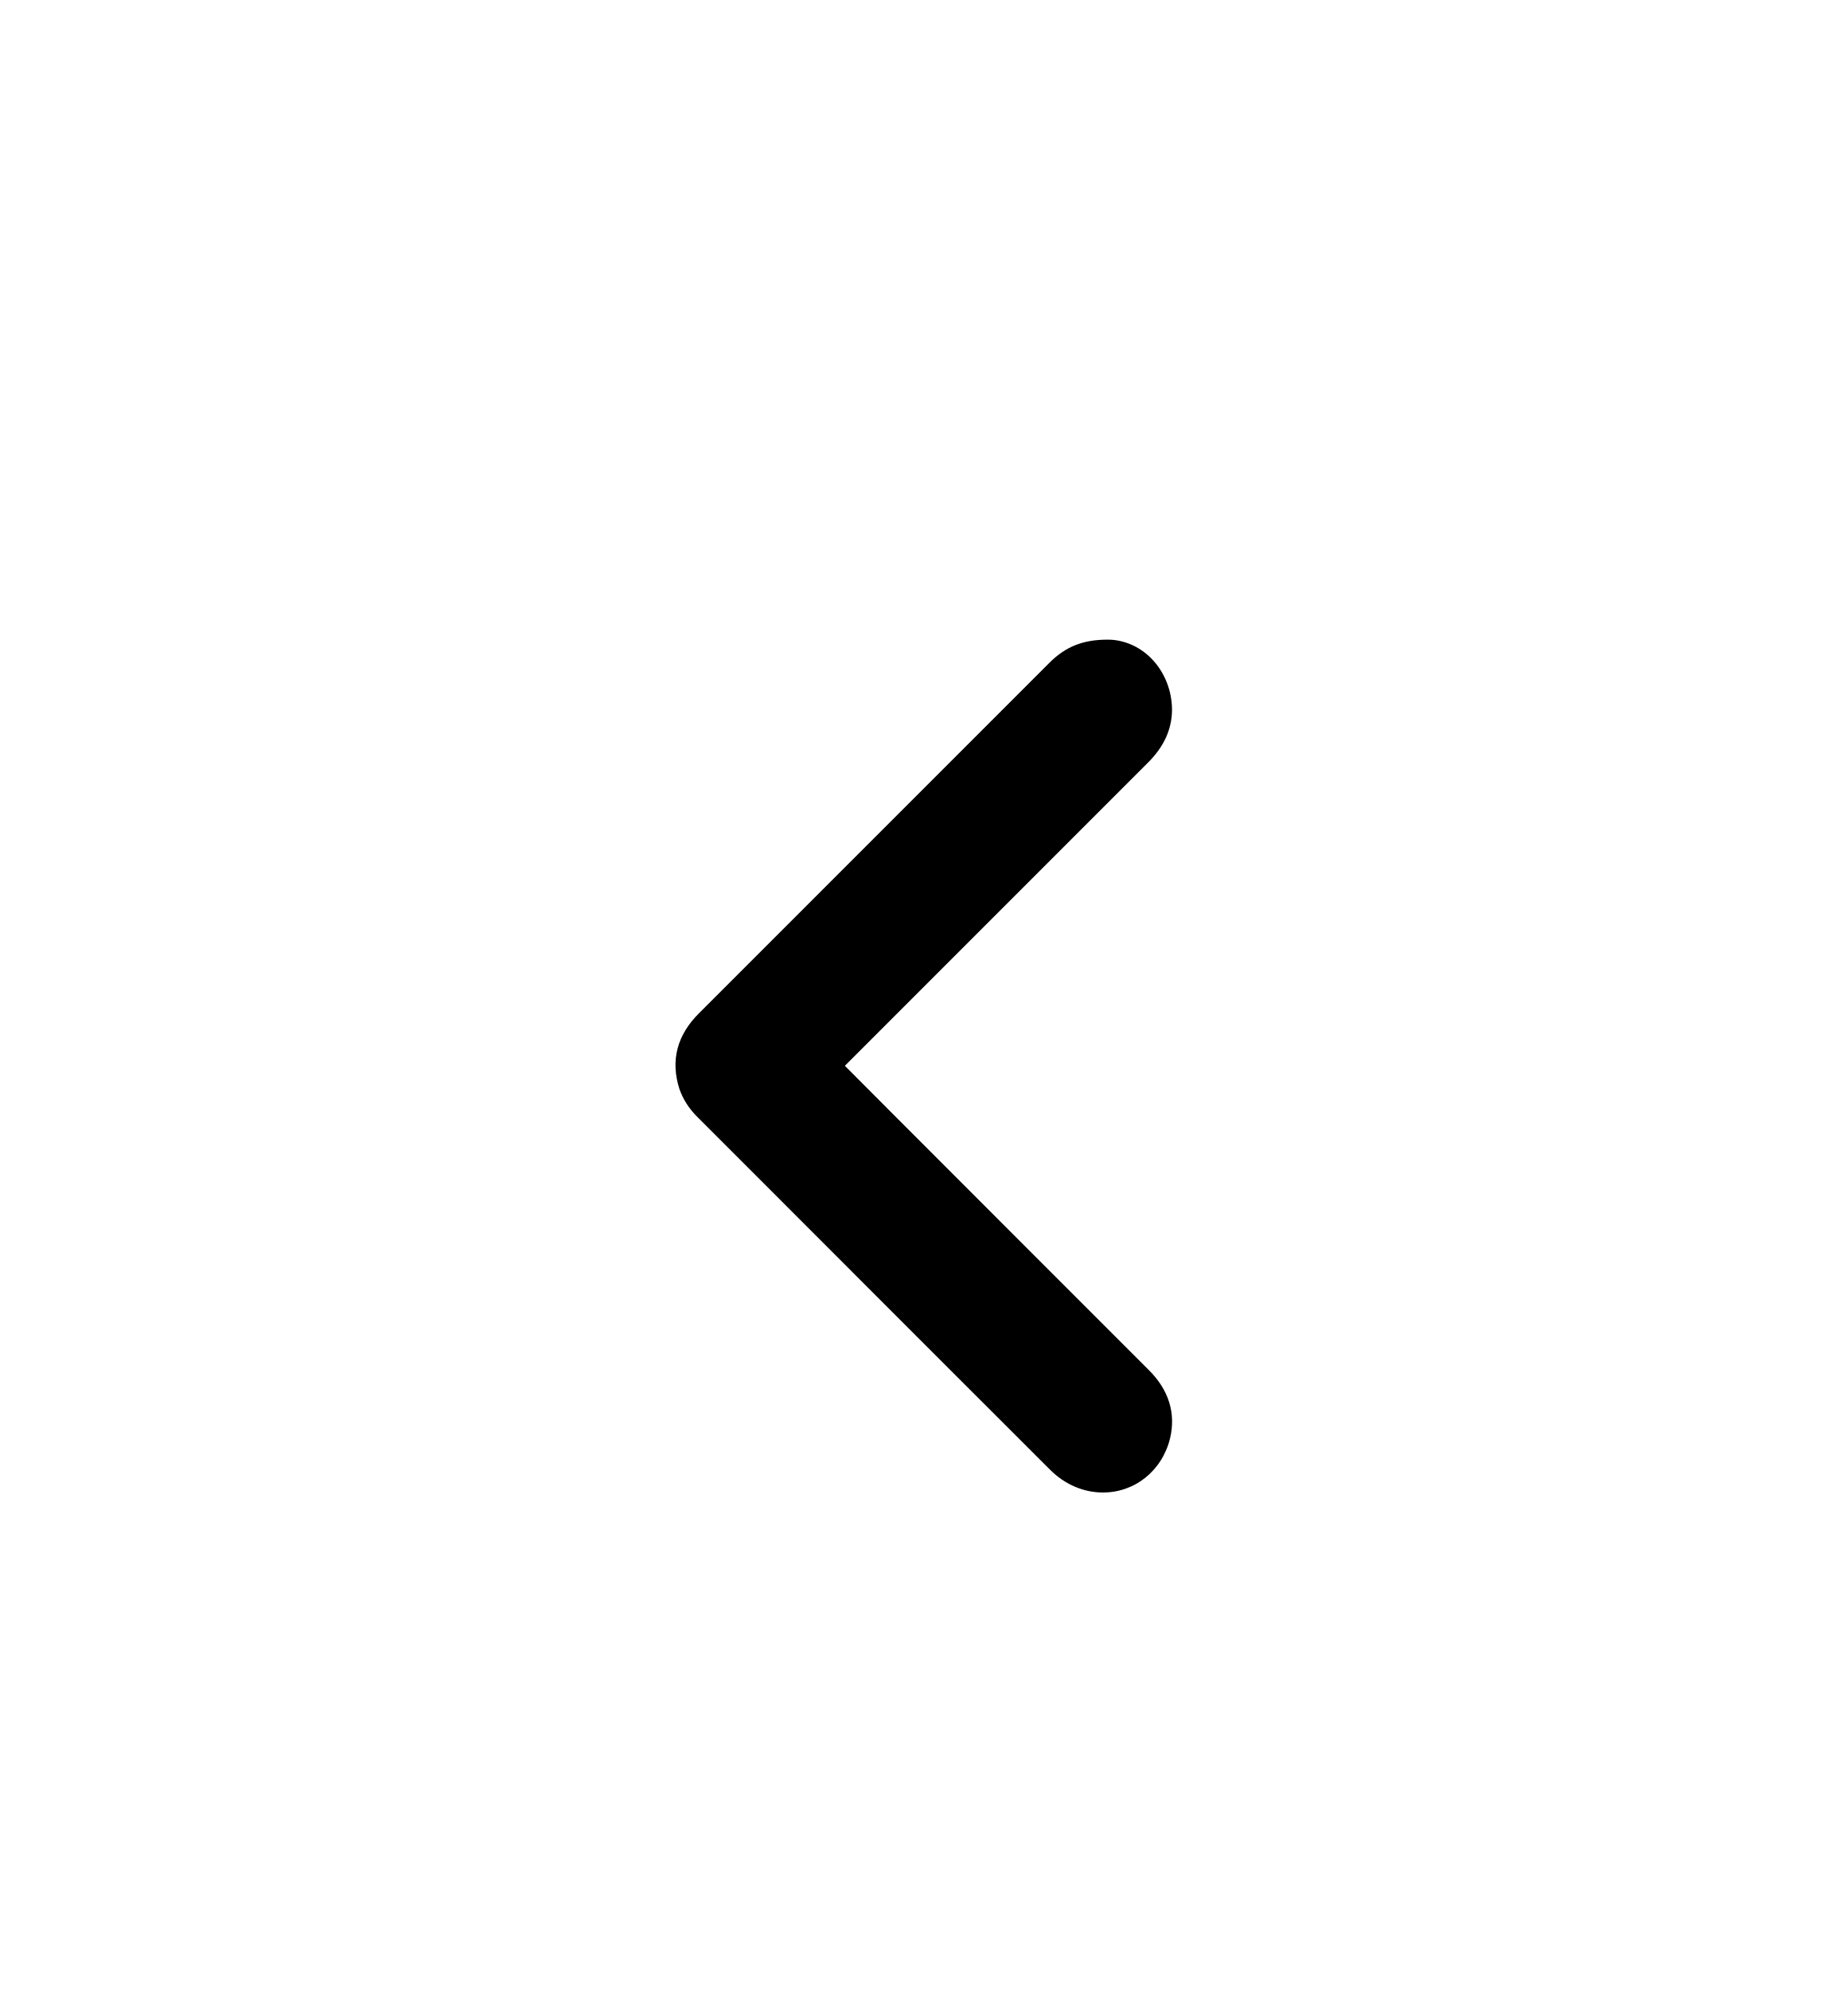
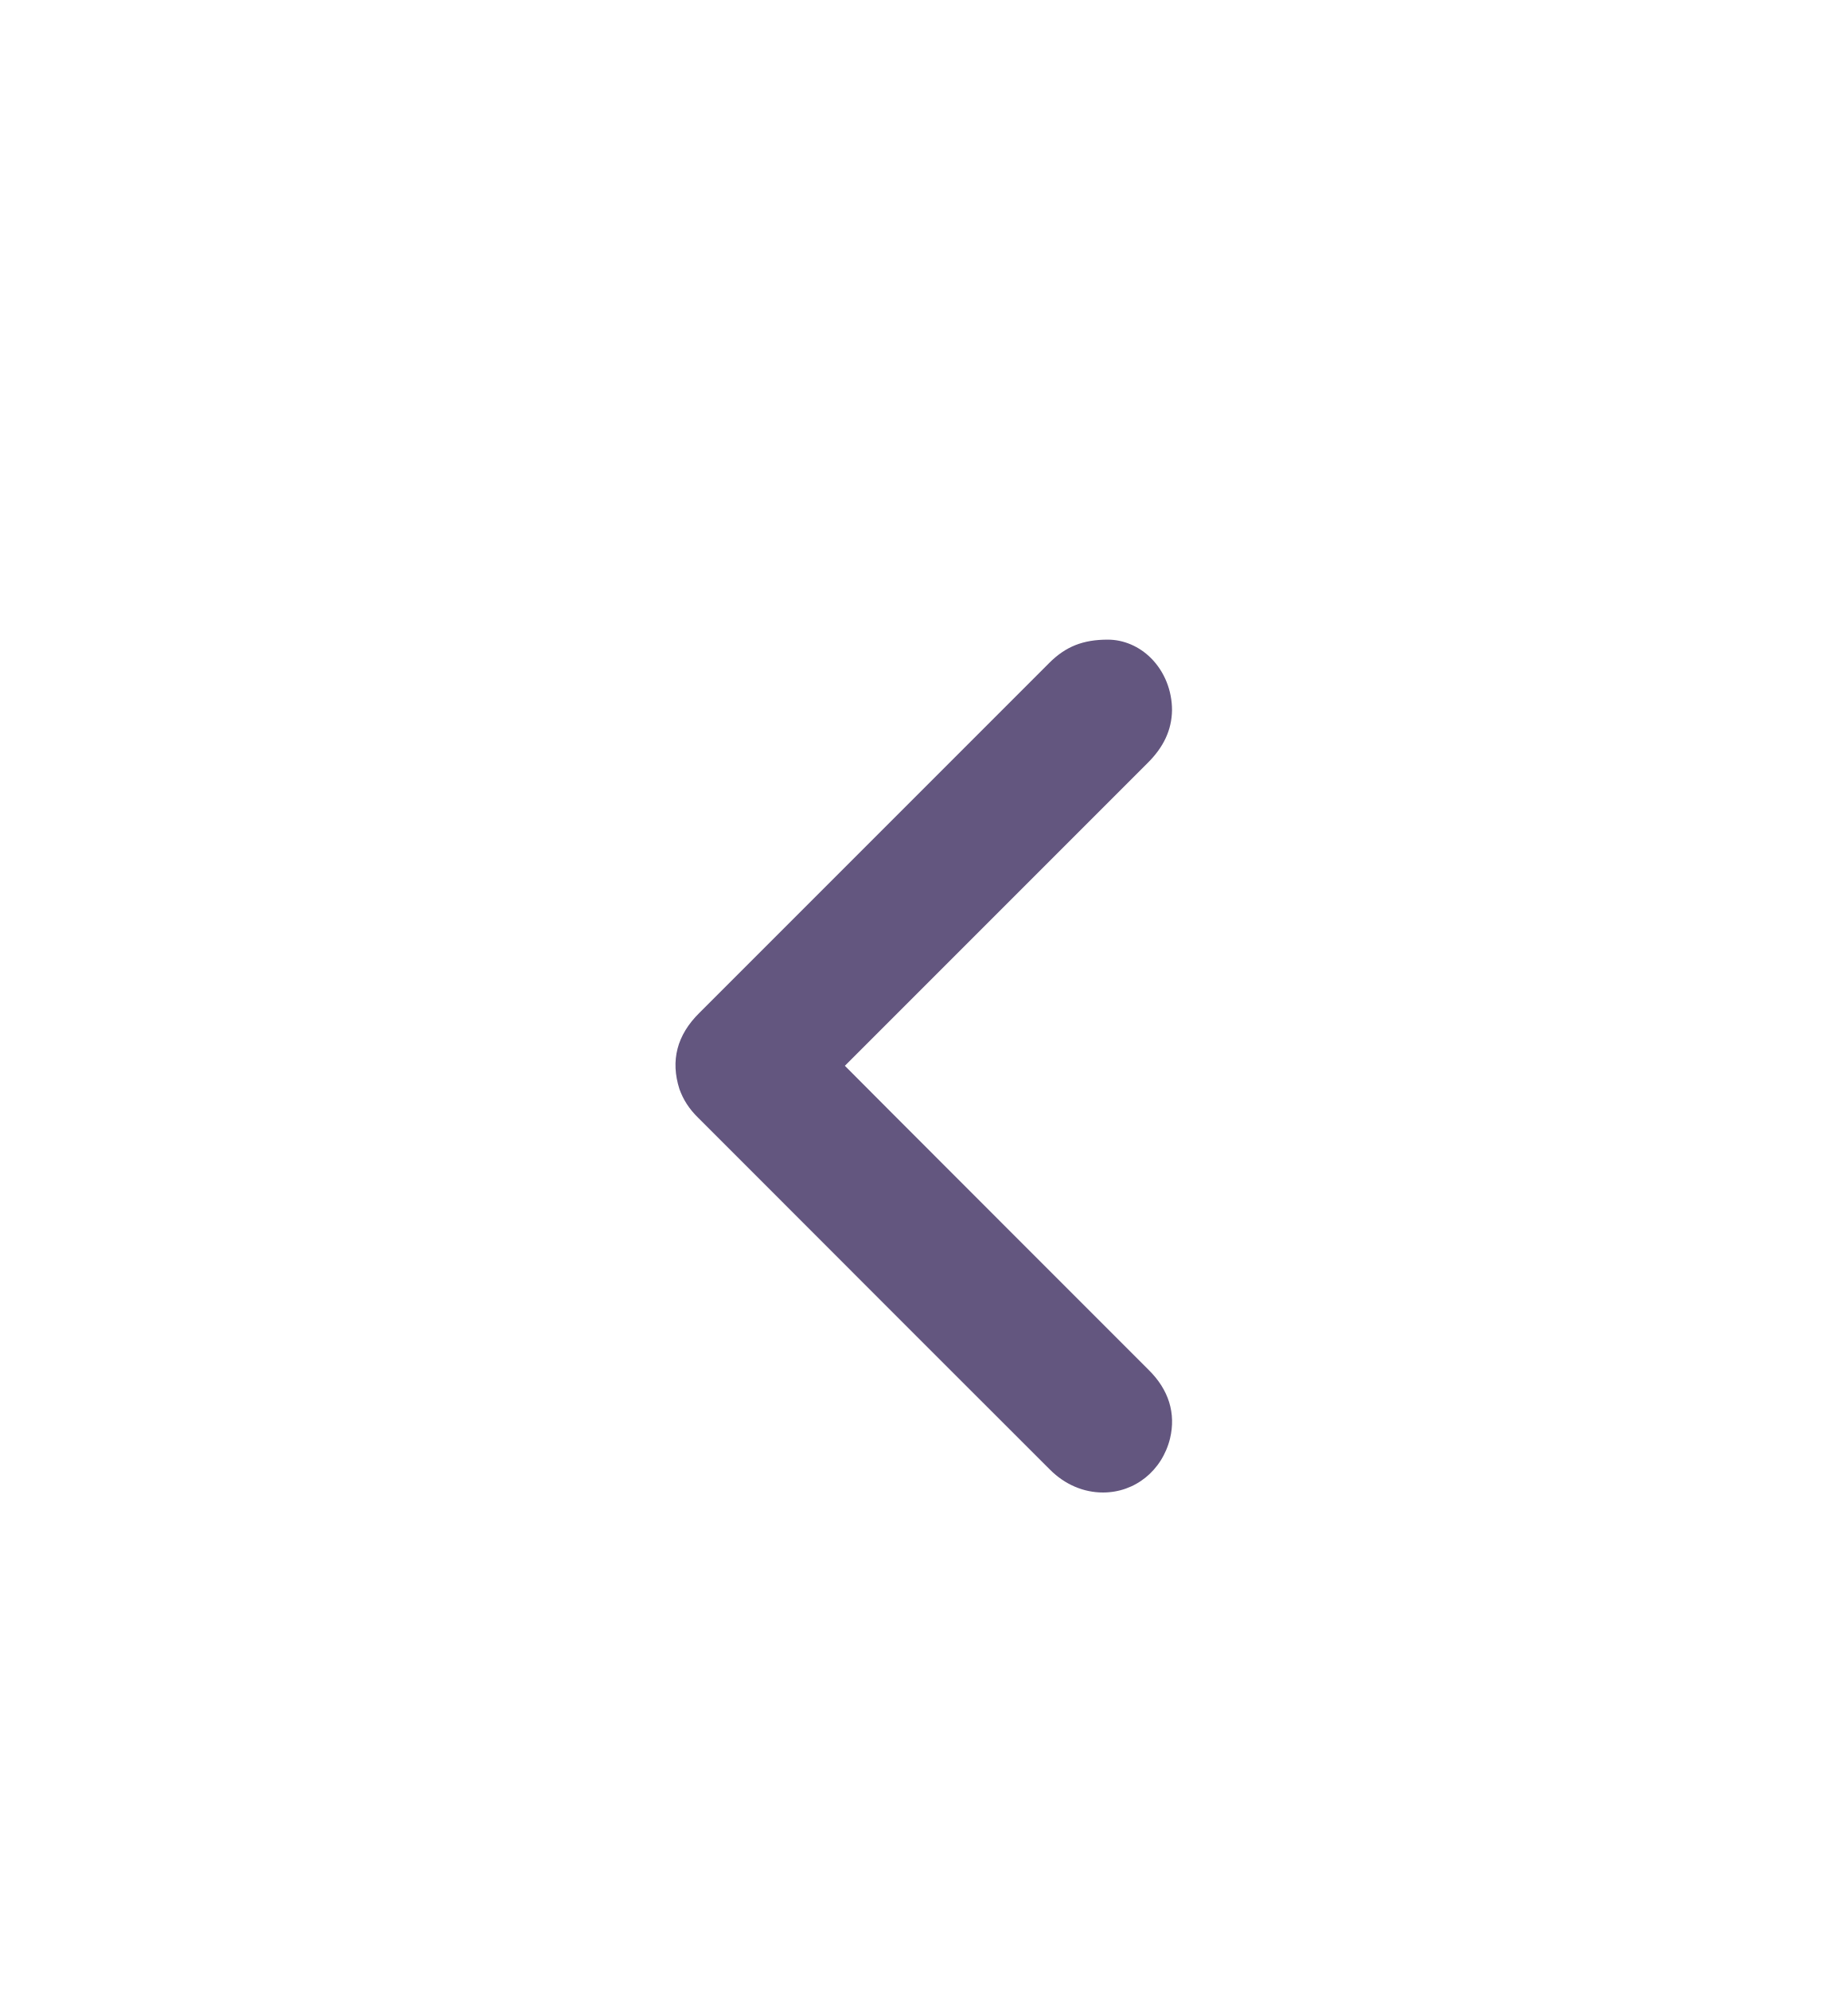
<svg xmlns="http://www.w3.org/2000/svg" id="back" version="1.1" viewBox="35 30 65 70">
-   <path d="M76.164,80.6c-.28,1.13-1.23,1.9-2.36,1.9-.68,0-1.34-.28-1.86-.8-3.14-3.14-6.29-6.28-9.43-9.43l-2.94-2.94c-.34-.33-.54-.66-.67-1.02-.32-1-.09-1.9.7-2.68l12.31-12.31c.58-.58,1.19-.82,2.06-.82.55,0,1.1.23,1.52.65.48.48.74,1.15.74,1.83-.01.69-.29,1.3-.87,1.87l-10.64,10.64c0,.01,10.69,10.7,10.69,10.7.71.7.96,1.53.75,2.41Z" />
+   <path fill="#63567f" d="M76.164,80.6c-.28,1.13-1.23,1.9-2.36,1.9-.68,0-1.34-.28-1.86-.8-3.14-3.14-6.29-6.28-9.43-9.43l-2.94-2.94c-.34-.33-.54-.66-.67-1.02-.32-1-.09-1.9.7-2.68l12.31-12.31c.58-.58,1.19-.82,2.06-.82.55,0,1.1.23,1.52.65.48.48.74,1.15.74,1.83-.01.69-.29,1.3-.87,1.87l-10.64,10.64c0,.01,10.69,10.7,10.69,10.7.71.7.96,1.53.75,2.41Z" />
</svg>
